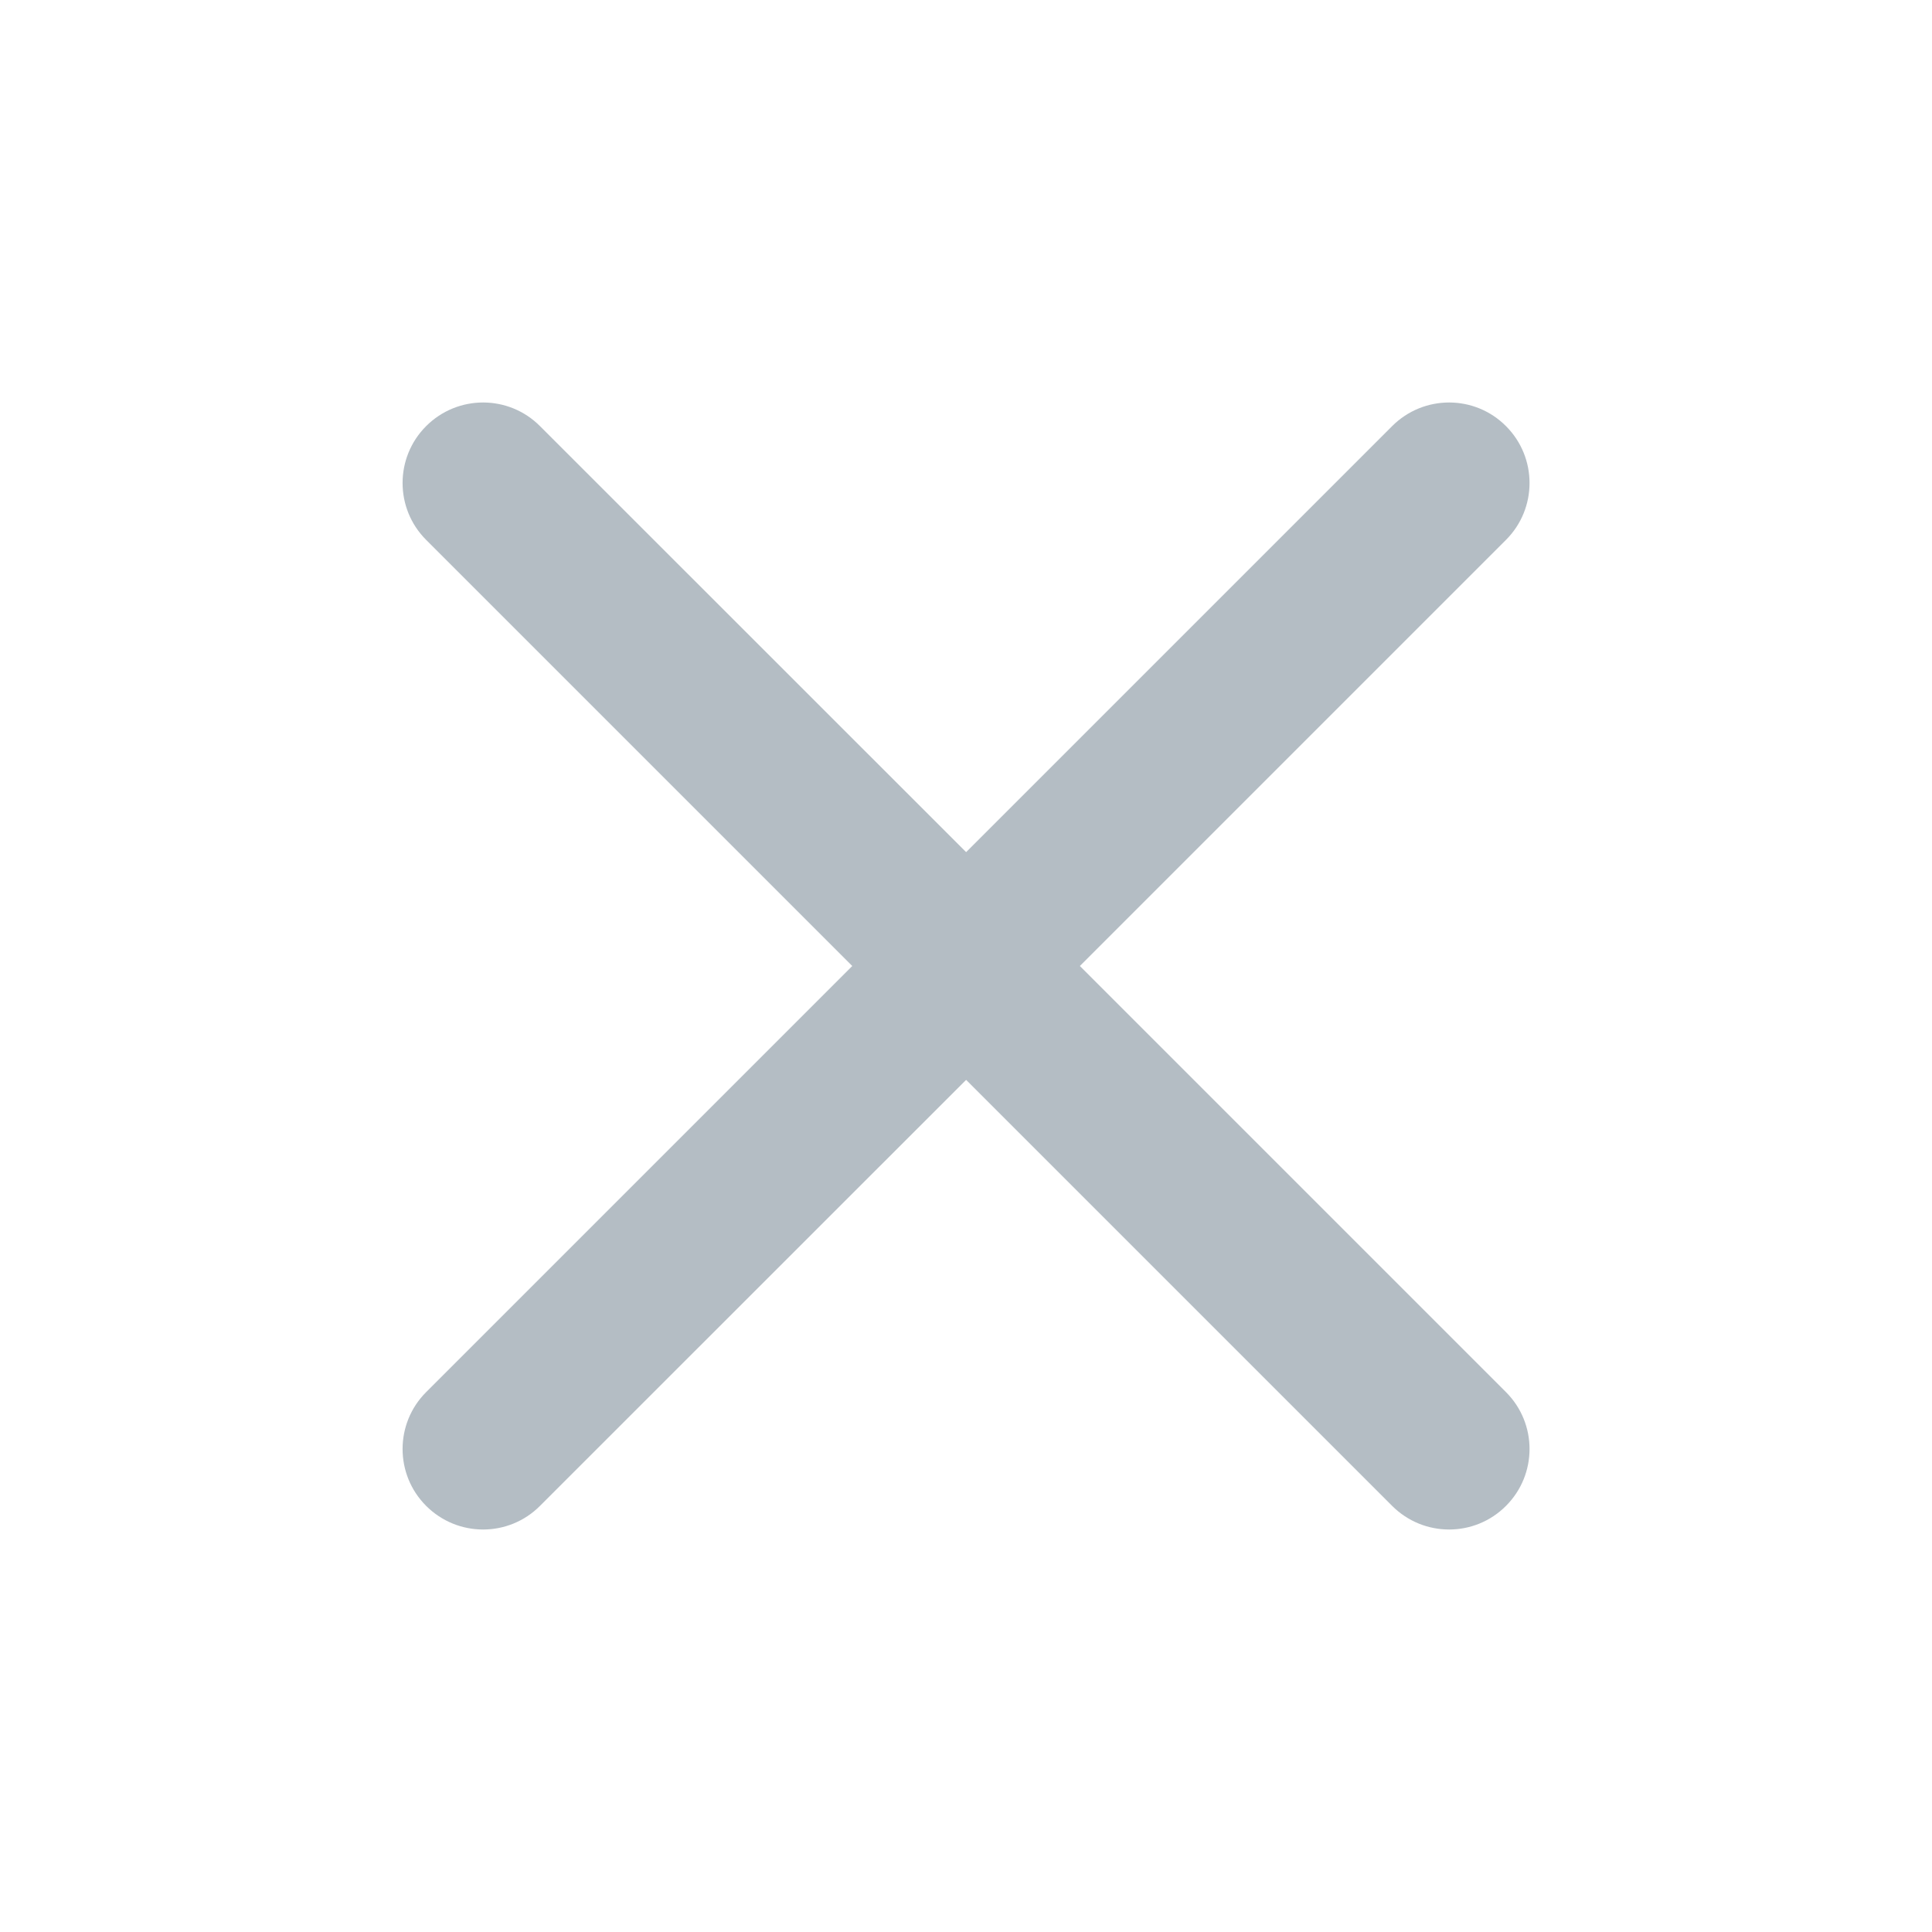
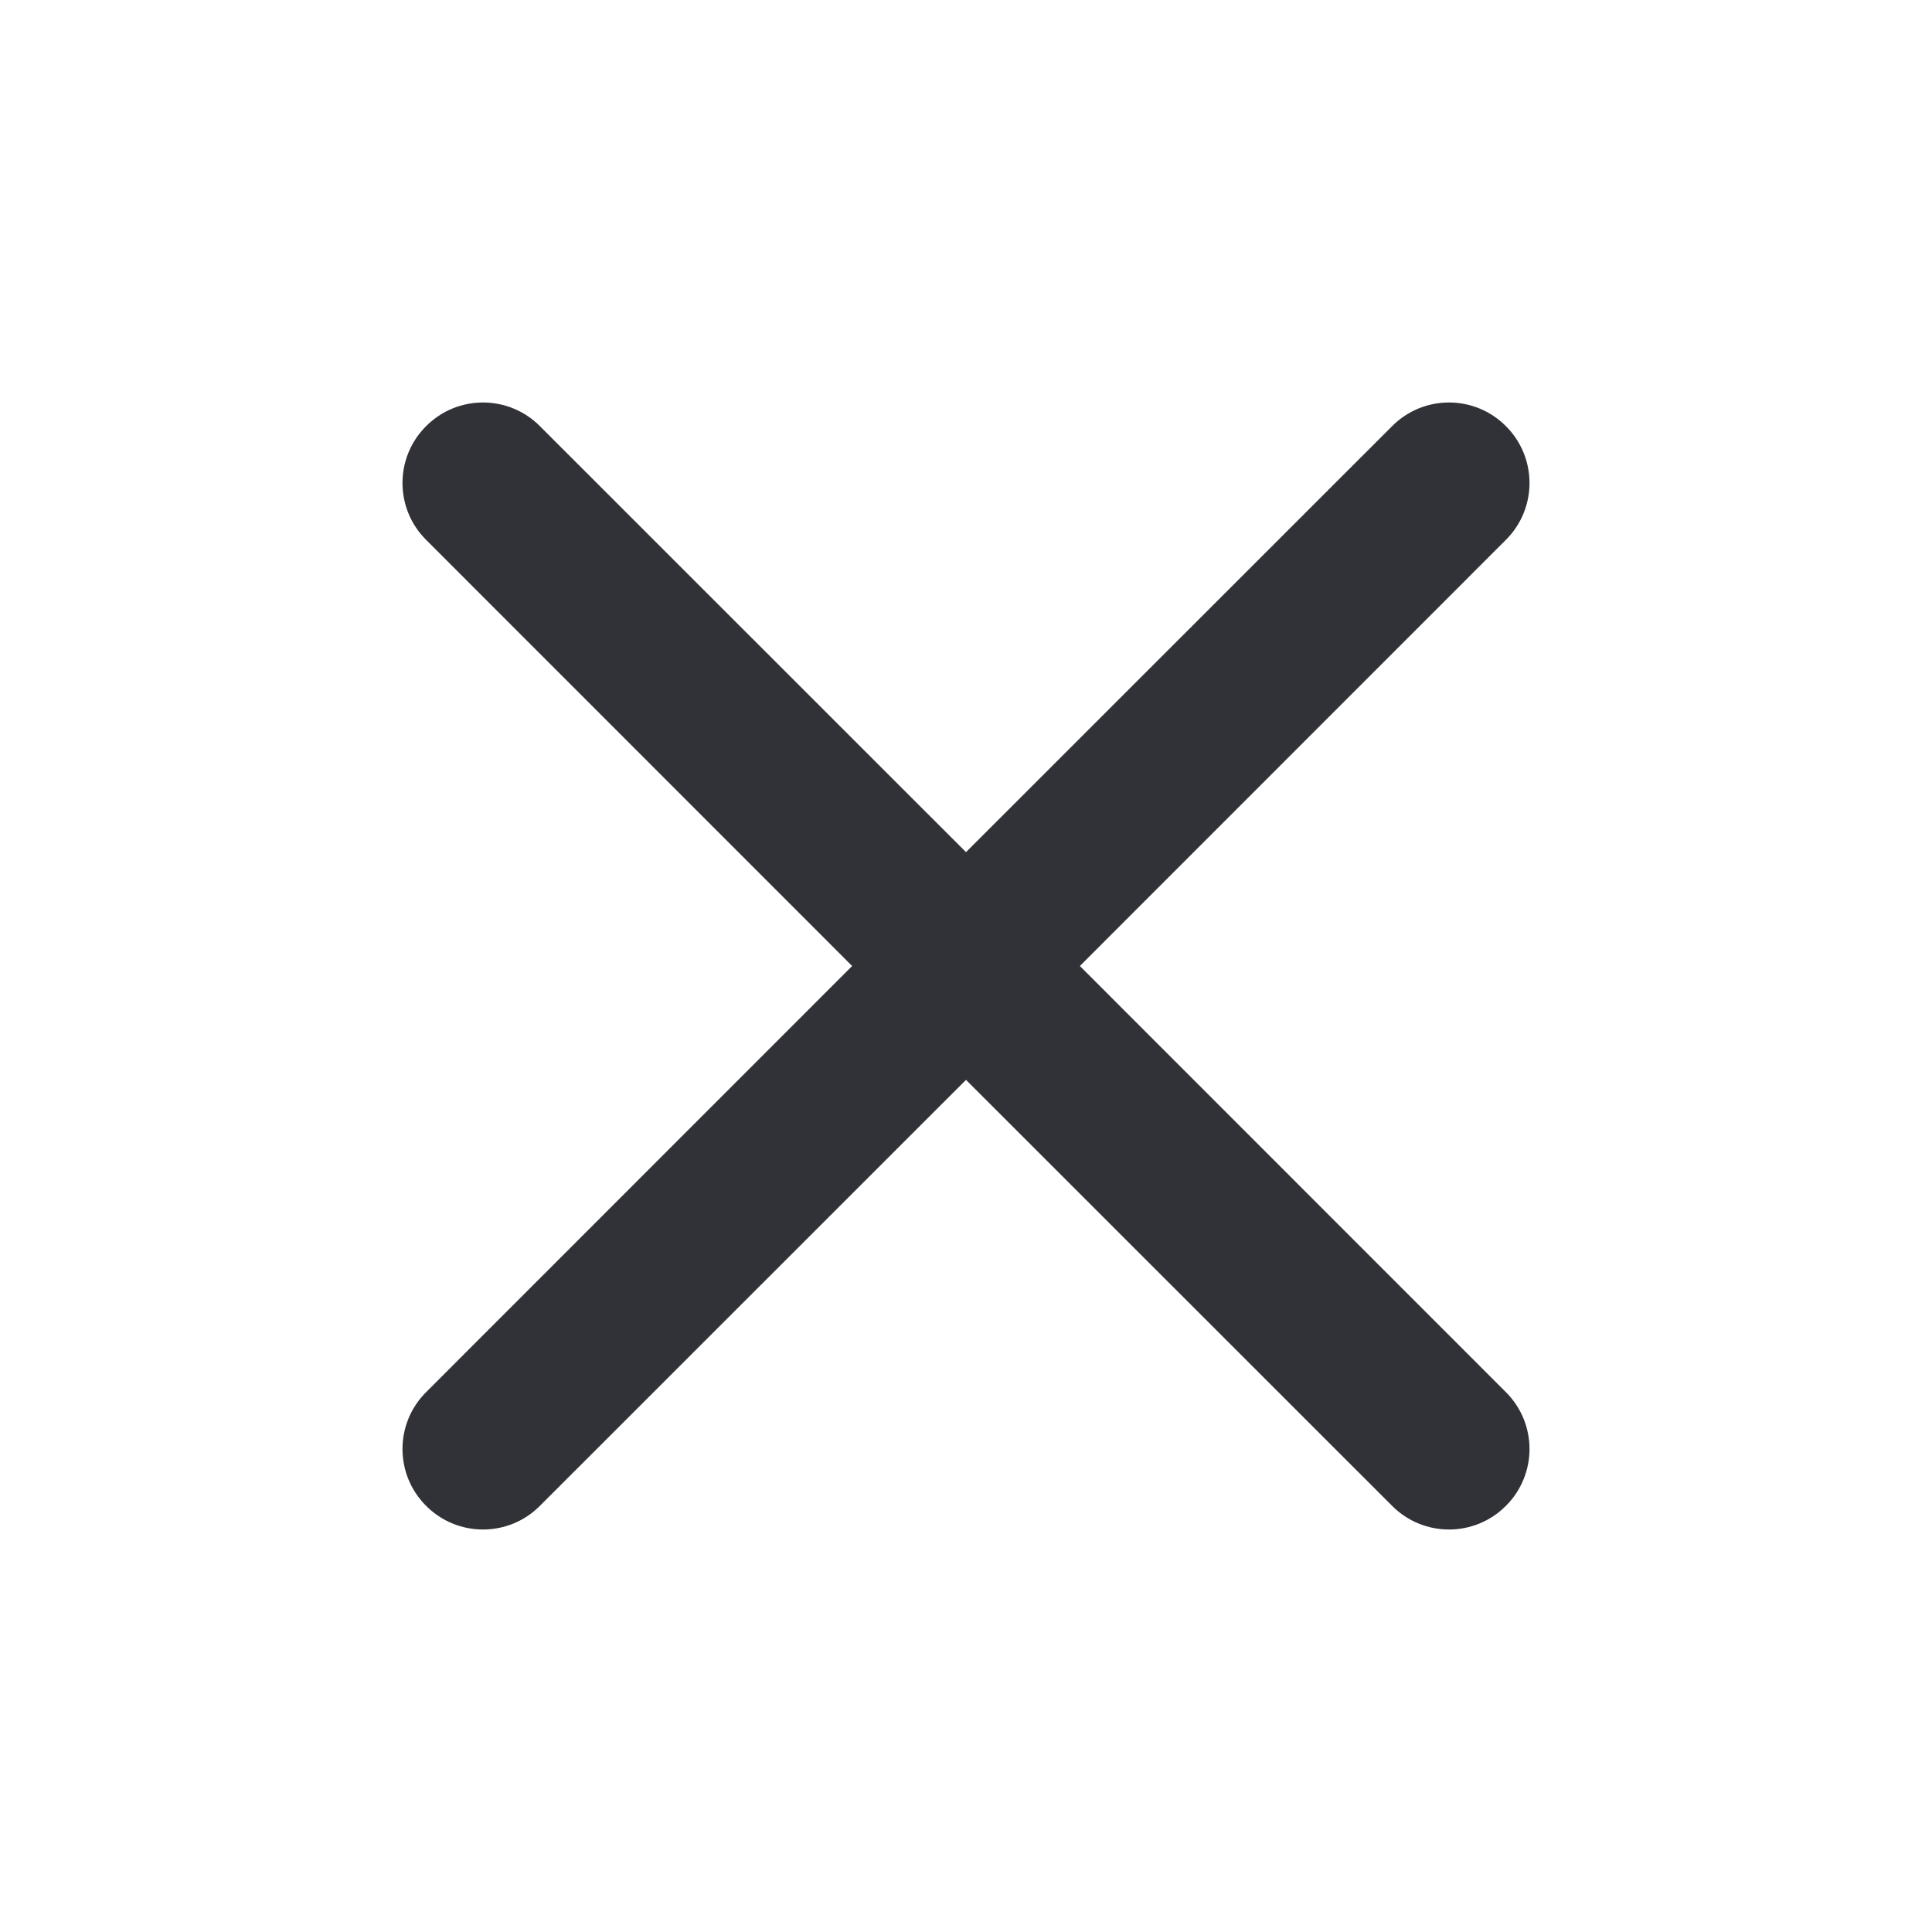
<svg xmlns="http://www.w3.org/2000/svg" width="16" height="16" viewBox="0 0 16 16" fill="none">
-   <path fill-rule="evenodd" clip-rule="evenodd" d="M12.472 4.471C12.732 4.211 12.732 3.789 12.472 3.529C12.212 3.268 11.79 3.268 11.529 3.529L8.001 7.057L4.472 3.529C4.212 3.268 3.79 3.268 3.529 3.529C3.269 3.789 3.269 4.211 3.529 4.471L7.058 8L3.529 11.529C3.269 11.789 3.269 12.211 3.529 12.471C3.79 12.732 4.212 12.732 4.472 12.471L8.001 8.943L11.529 12.471C11.79 12.732 12.212 12.732 12.472 12.471C12.732 12.211 12.732 11.789 12.472 11.529L8.943 8L12.472 4.471Z" fill="#B4BDC4" />
+   <path fill-rule="evenodd" clip-rule="evenodd" d="M12.471 4.471C12.732 4.211 12.732 3.789 12.471 3.529C12.211 3.268 11.789 3.268 11.529 3.529L8 7.057L4.471 3.529C4.211 3.268 3.789 3.268 3.529 3.529C3.268 3.789 3.268 4.211 3.529 4.471L7.057 8L3.529 11.529C3.268 11.789 3.268 12.211 3.529 12.471C3.789 12.732 4.211 12.732 4.471 12.471L8 8.943L11.529 12.471C11.789 12.732 12.211 12.732 12.471 12.471C12.732 12.211 12.732 11.789 12.471 11.529L8.943 8L12.471 4.471Z" fill="#313237" />
</svg>
